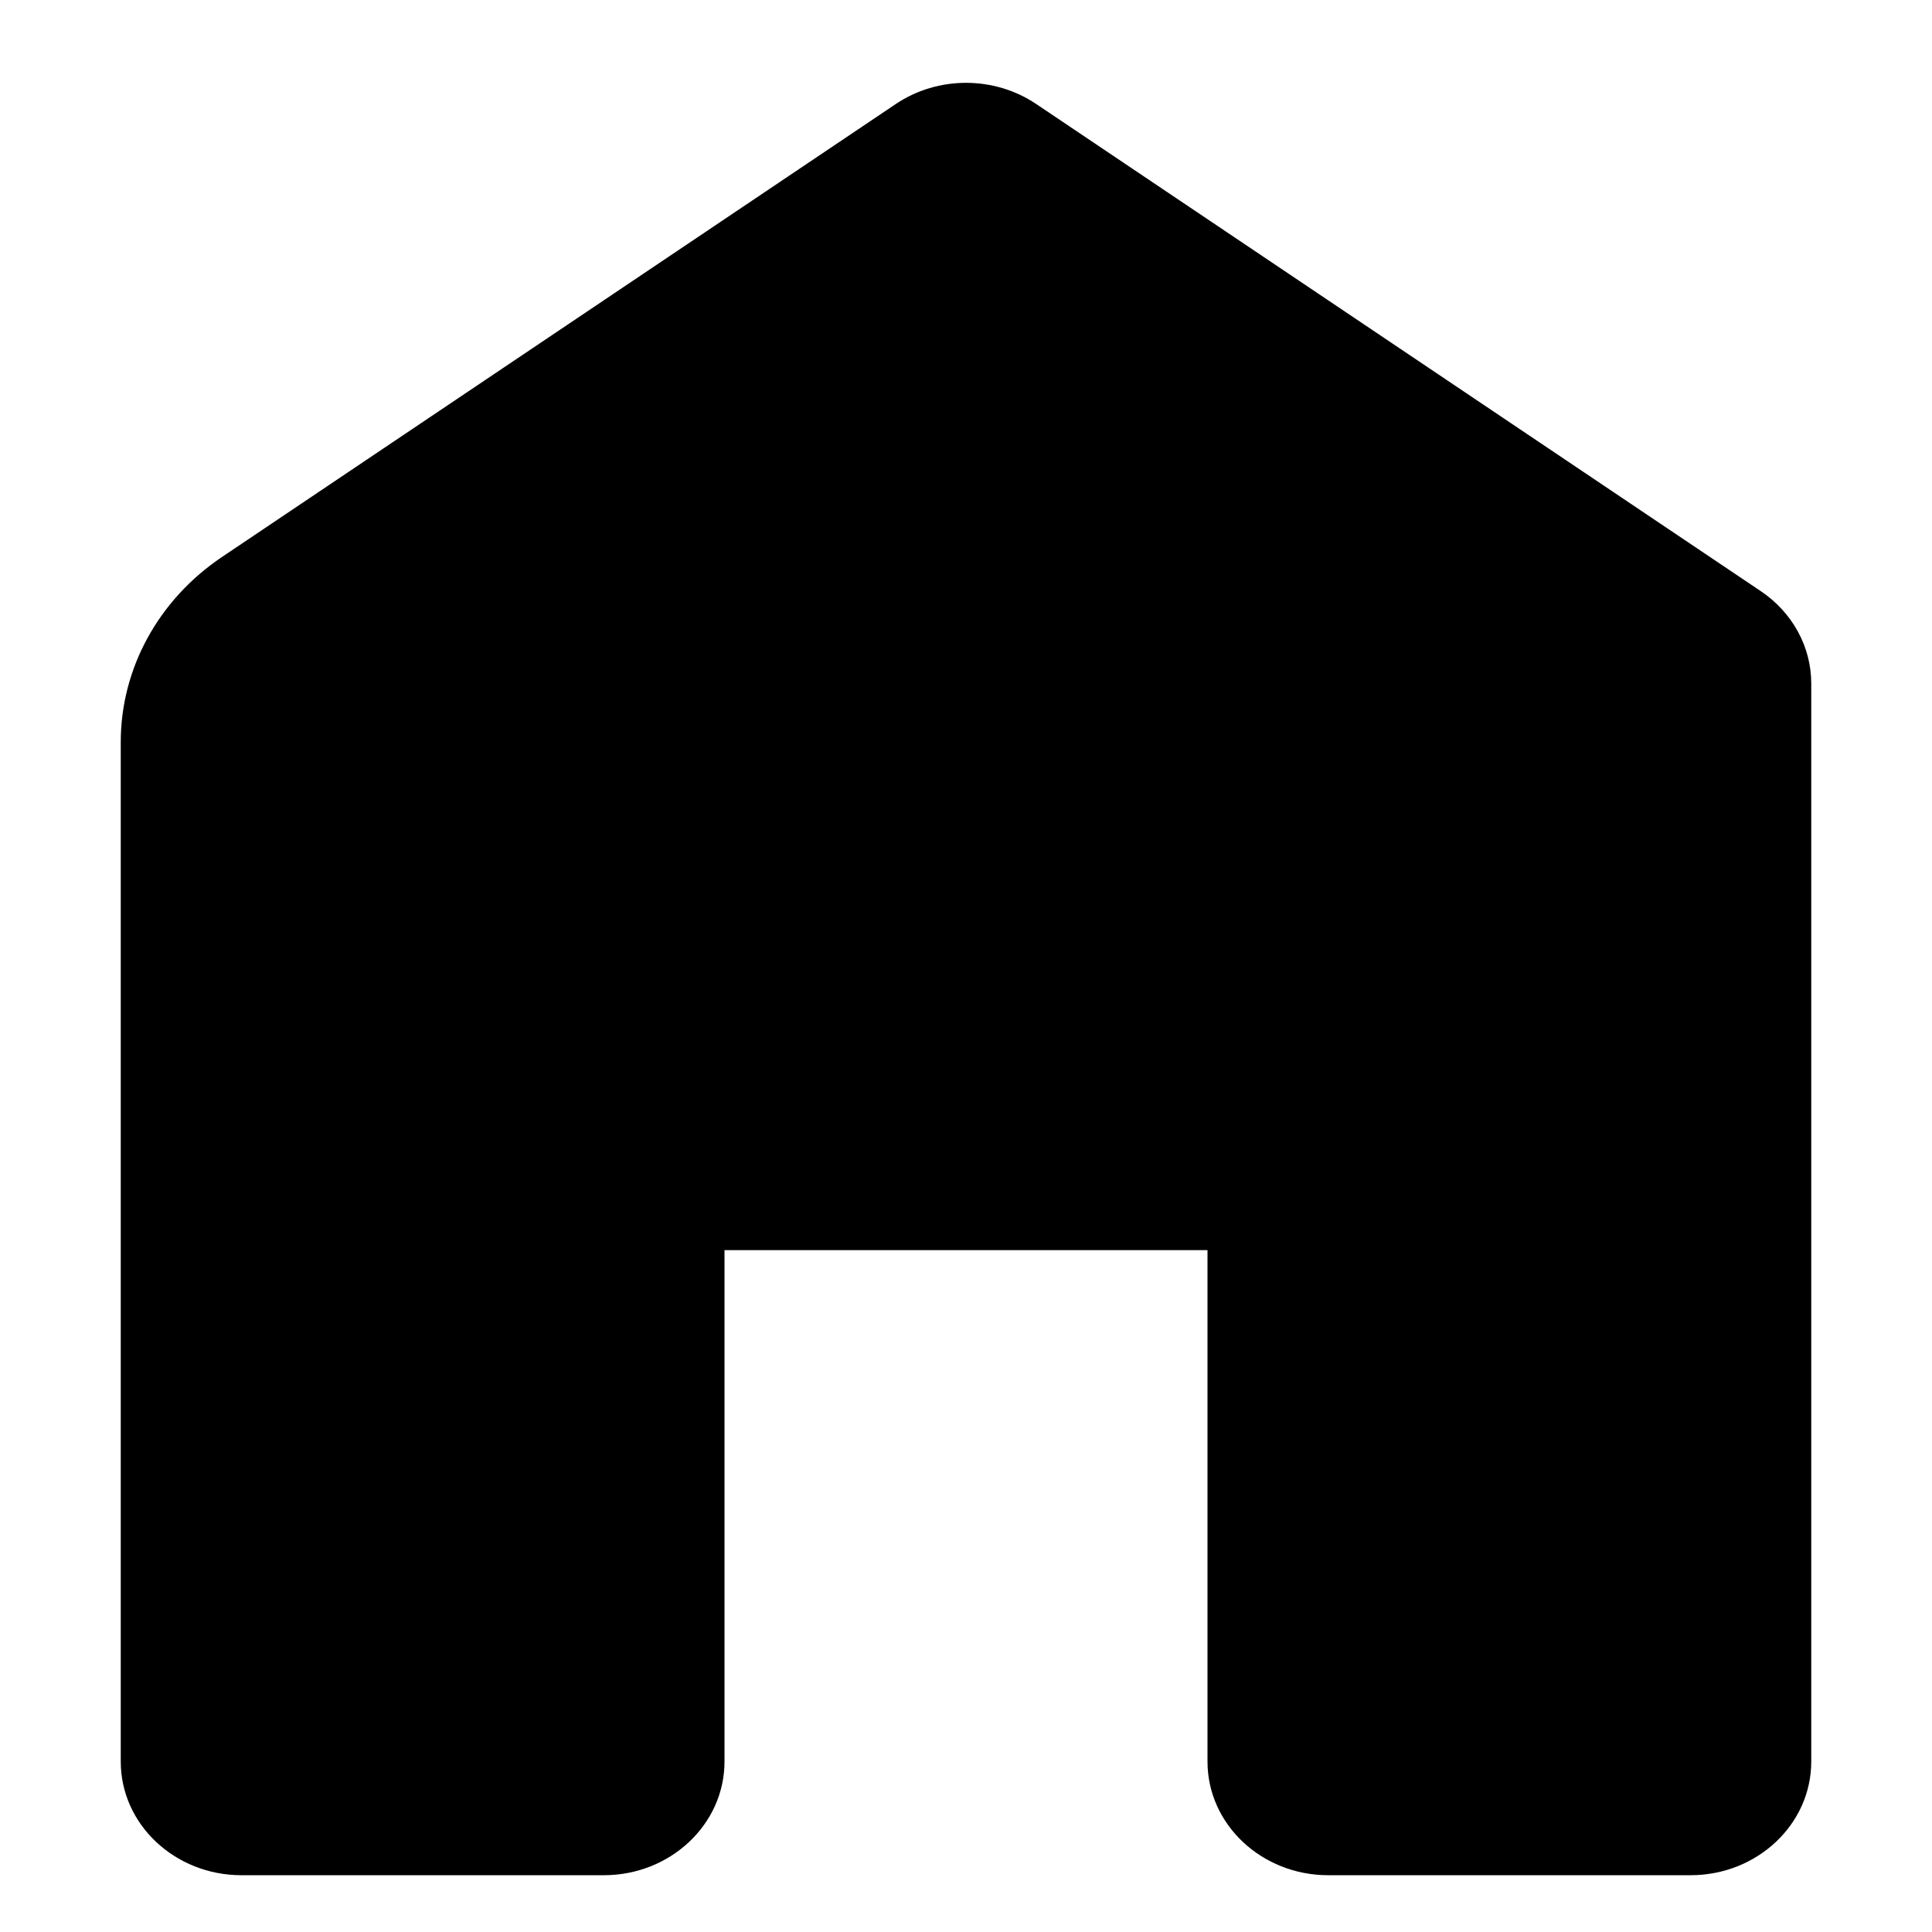
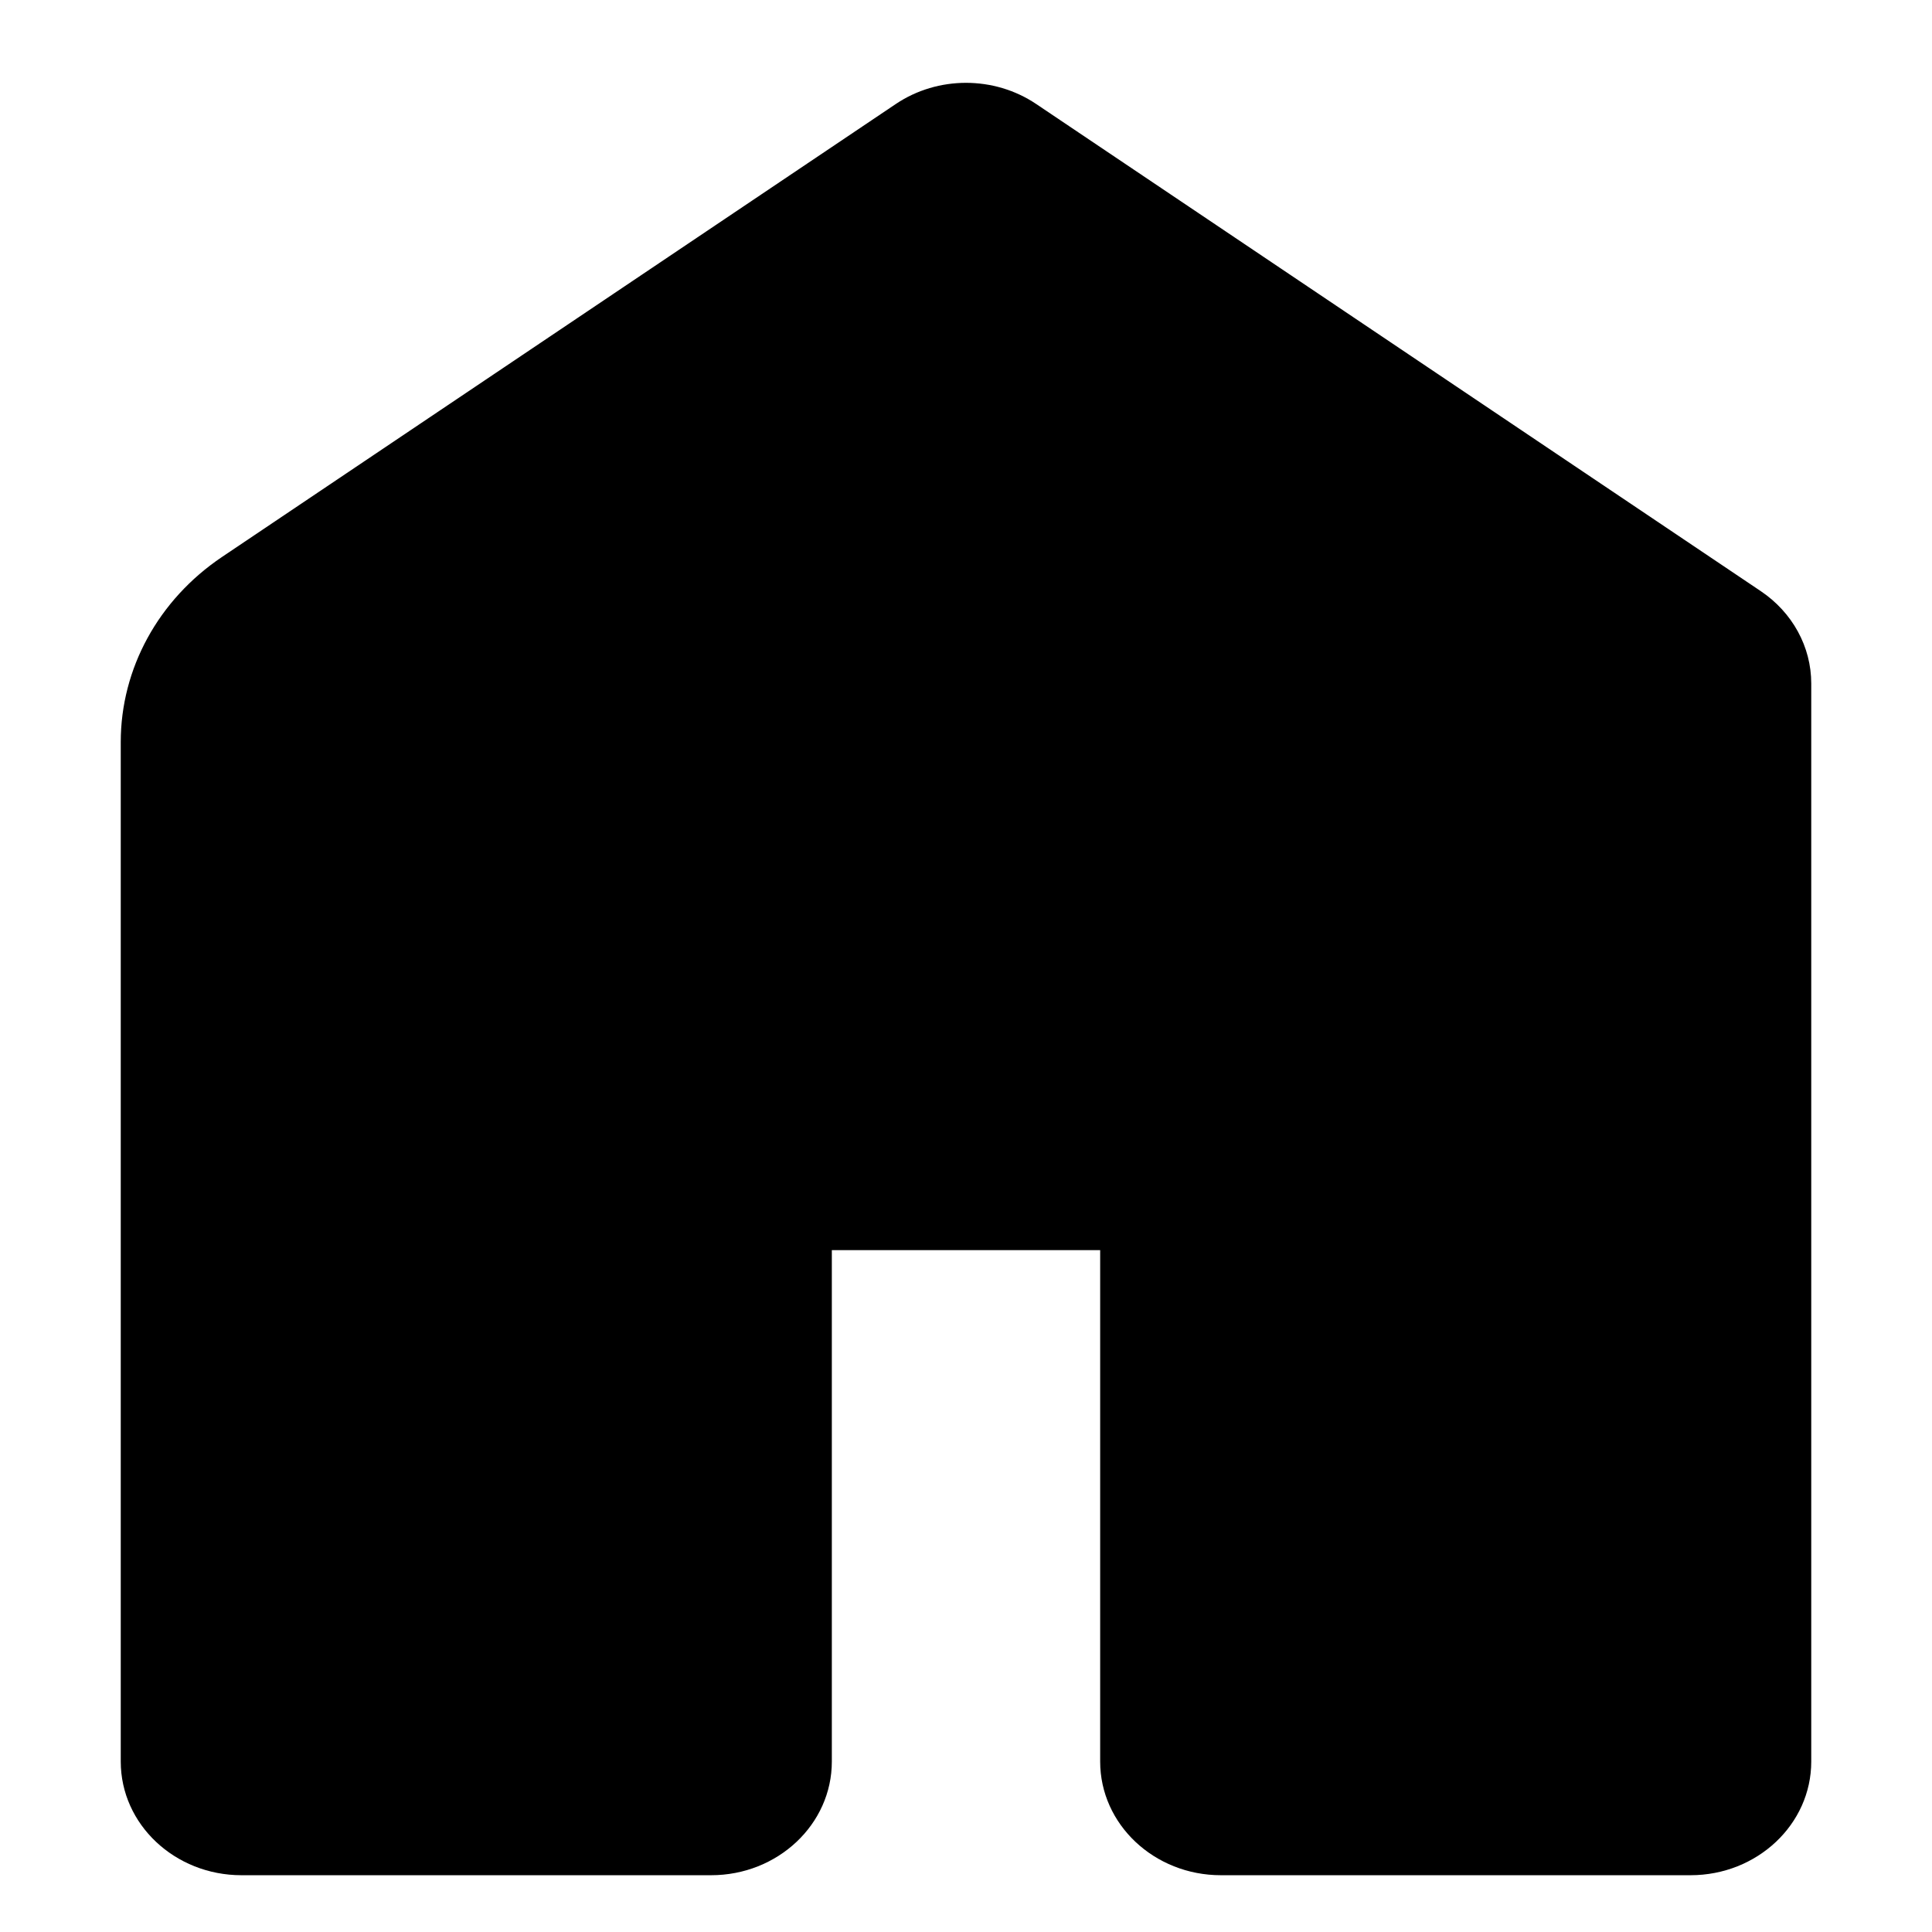
<svg xmlns="http://www.w3.org/2000/svg" width="18" height="18" viewBox="0 0 18 18" fill="none">
-   <path d="M2.25 17.471H5.625C6.246 17.471 6.75 16.997 6.75 16.412V11.647H11.25V16.412C11.25 16.997 11.754 17.471 12.375 17.471H15.75C16.371 17.471 16.875 16.997 16.875 16.412V6.368C16.875 6.026 16.7 5.706 16.404 5.507L9.654 0.969C9.263 0.706 8.737 0.706 8.346 0.969L2.067 5.19C1.476 5.588 1.125 6.229 1.125 6.913V16.412C1.125 16.997 1.629 17.471 2.25 17.471Z" fill="black" />
+   <path d="M2.25 17.471C1.629 17.471 1.125 16.997 1.125 16.412V6.913C1.125 6.229 1.476 5.588 2.067 5.19L8.346 0.969C8.737 0.706 9.263 0.706 9.654 0.969L16.404 5.507C16.7 5.706 16.875 6.026 16.875 6.368V16.412C16.875 16.997 16.371 17.471 15.75 17.471H11.375C10.754 17.471 10.25 16.997 10.25 16.412V11.647H7.75V16.412C7.75 16.997 7.246 17.471 6.625 17.471H2.25Z" fill="black" />
</svg>
